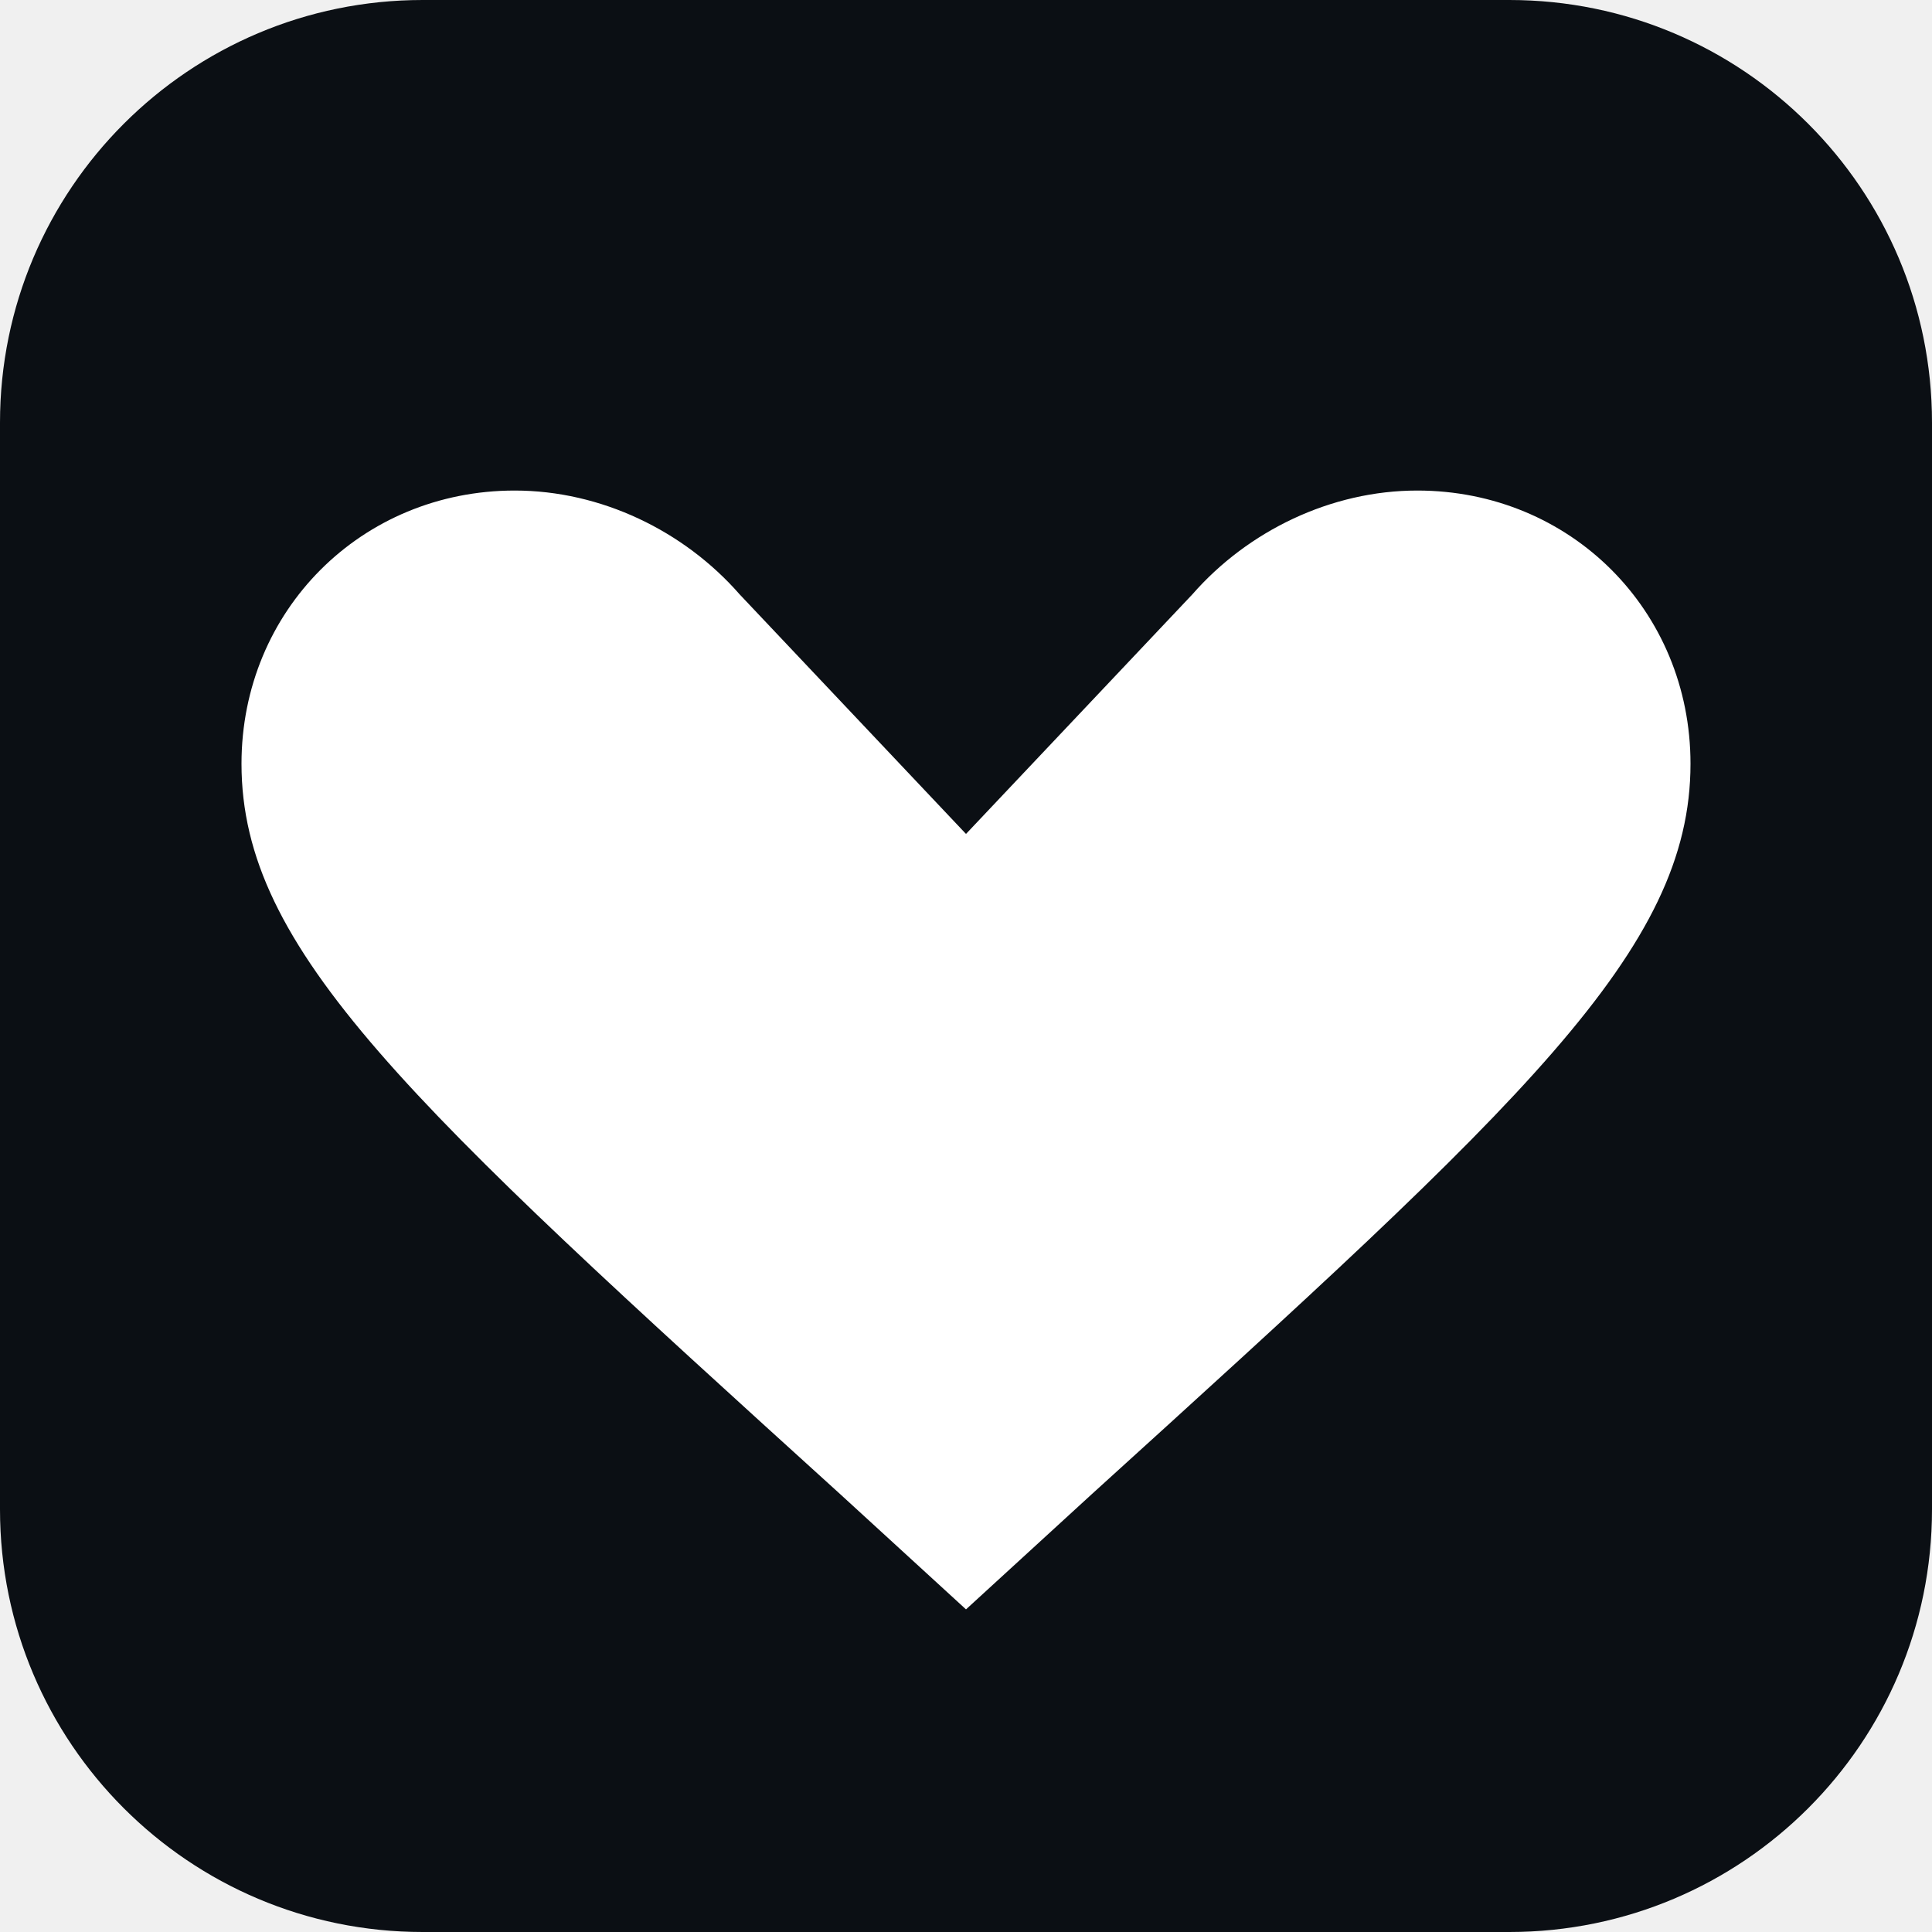
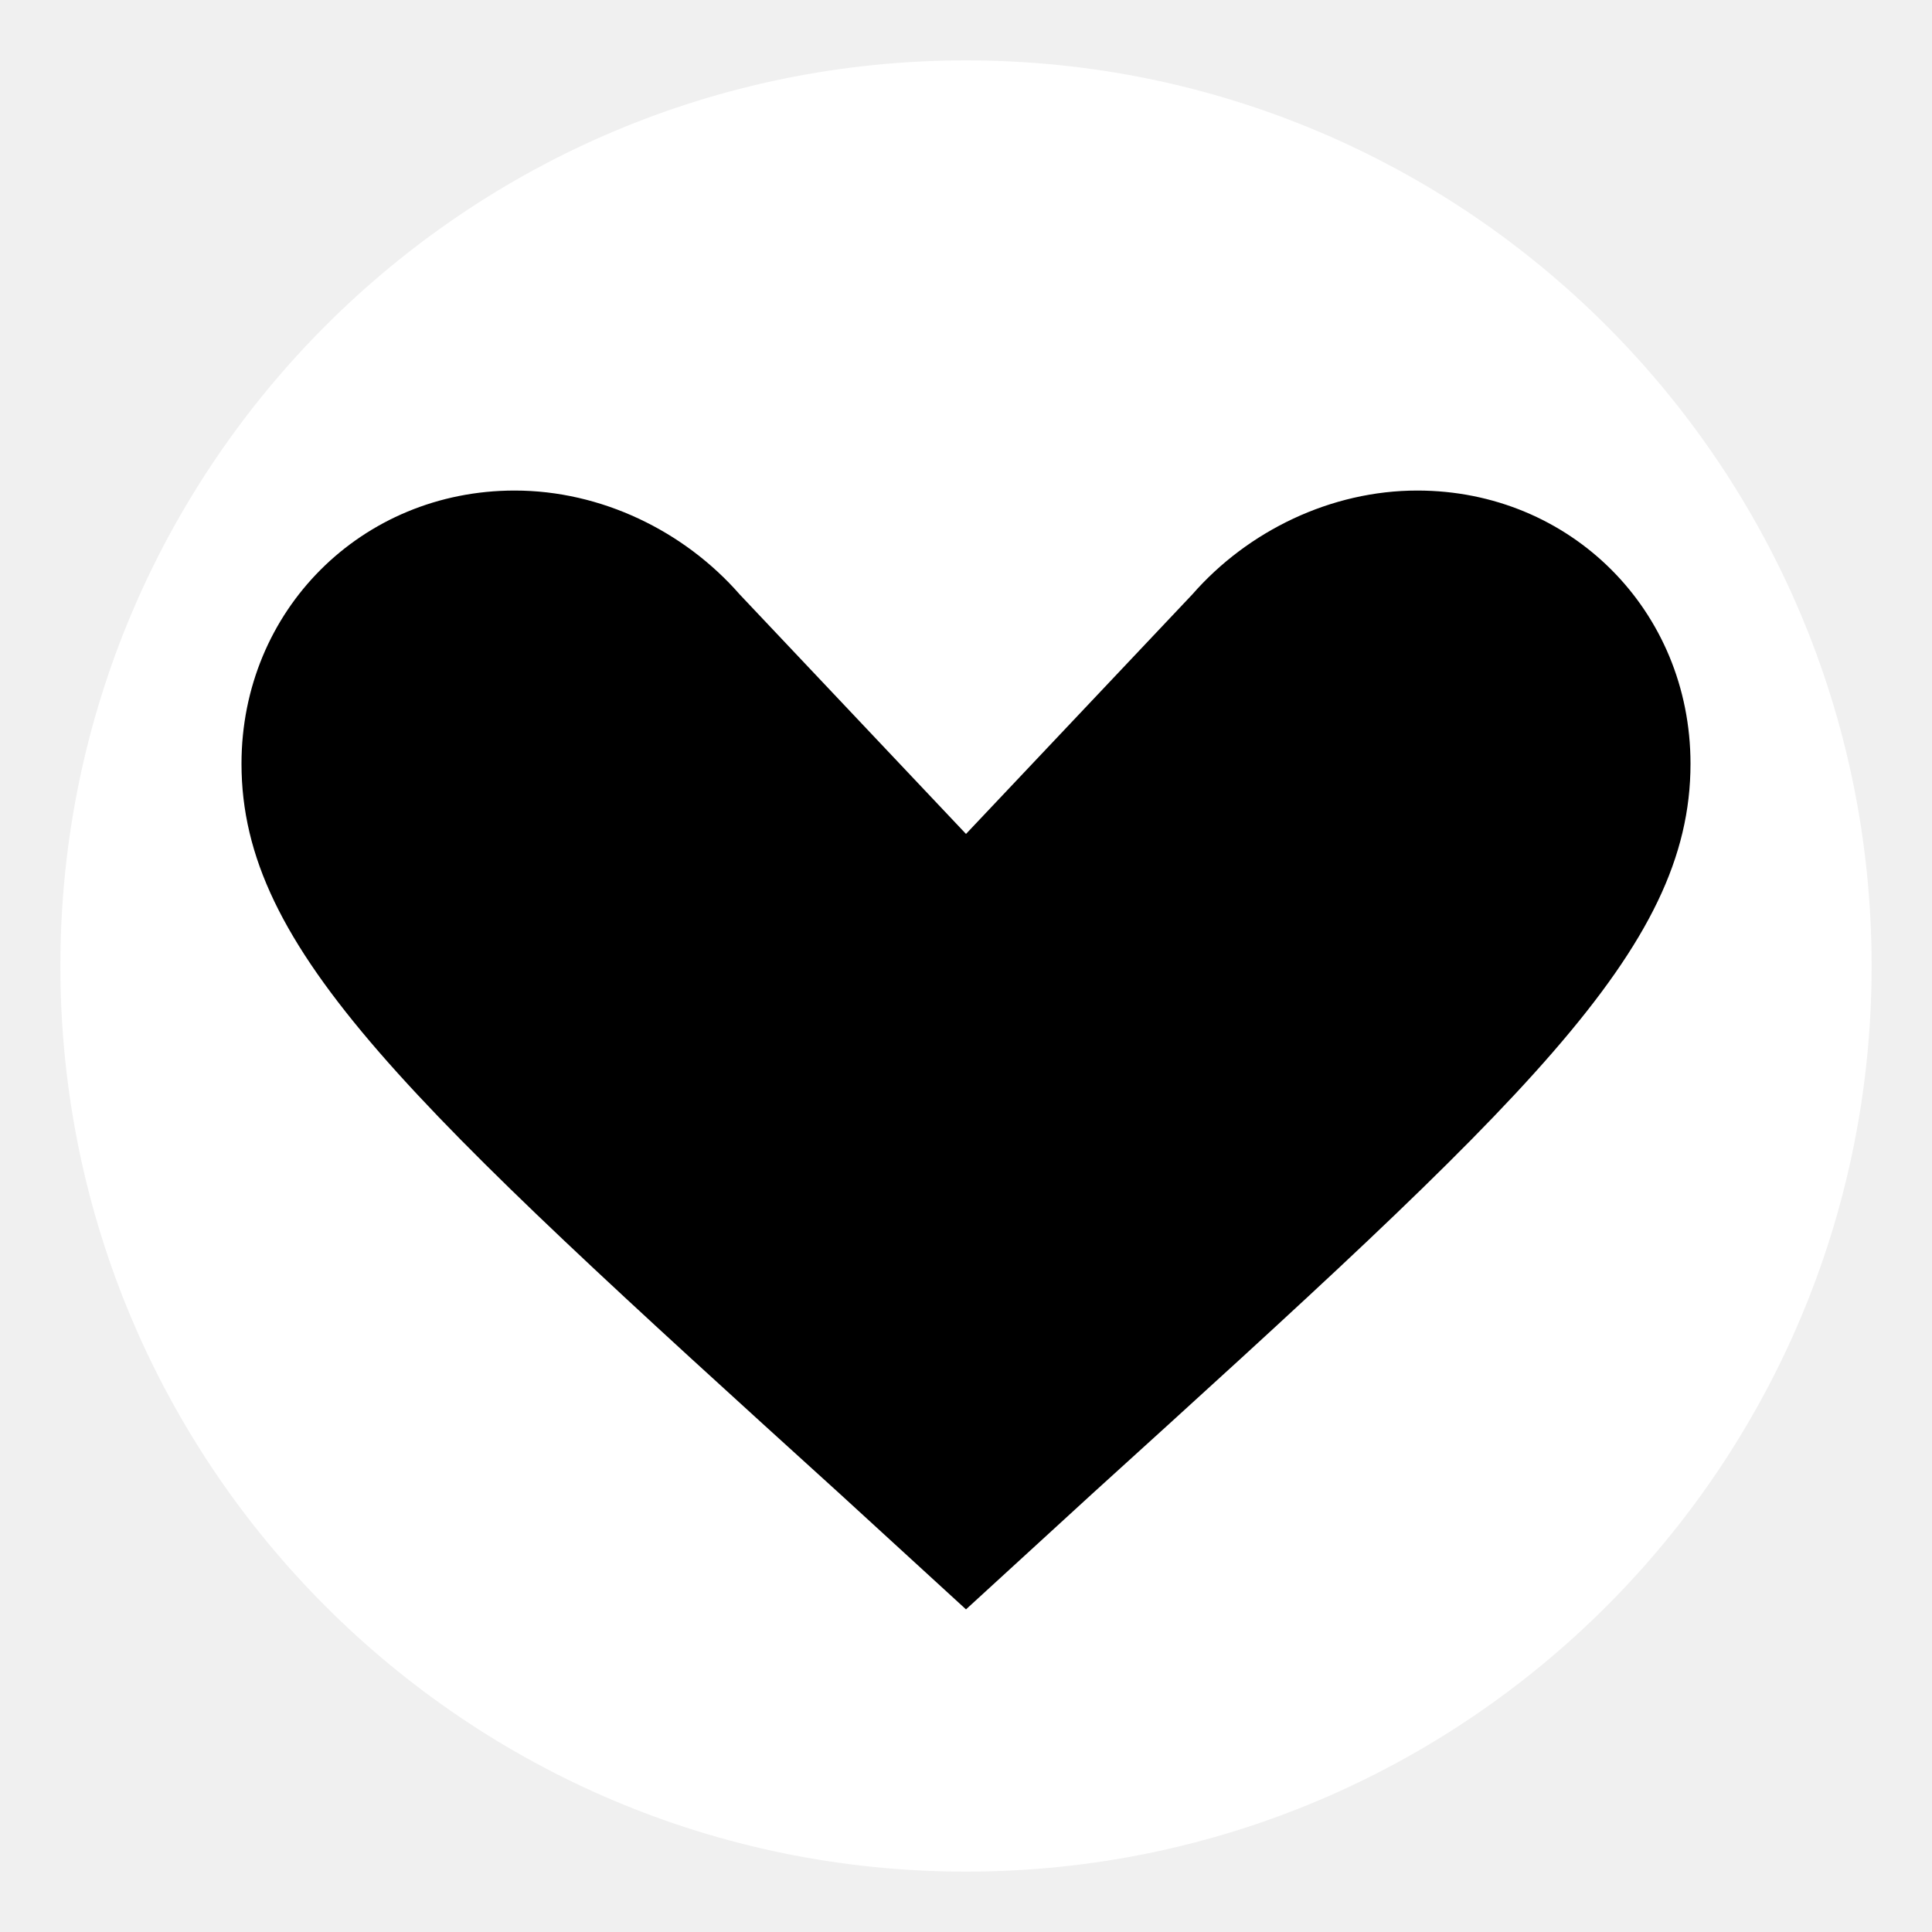
<svg xmlns="http://www.w3.org/2000/svg" viewBox="0 0 512 512" role="img" aria-label="Joscha Schmidt">
-   <rect width="512" height="512" rx="112" fill="#0b0f14" />
-   <path d="M256 426.5 222.7 396C108.2 292.1 64 251.8 64 202.4 64 161.8 95.8 130 136.4 130c22.9 0 44.9 10.7 59.6 27.5L256 221l60-63.5c14.7-16.8 36.7-27.5 59.6-27.5 40.6 0 72.4 31.8 72.4 72.4 0 49.4-44.2 89.7-158.7 193.6L256 426.5Z" fill="#ffffff" />
+   <circle cx="256" cy="256" r="240" fill="#ffffff" />
+   <path d="M256 426.5 222.7 396C108.2 292.1 64 251.8 64 202.4 64 161.8 95.8 130 136.4 130c22.9 0 44.9 10.7 59.6 27.5L256 221l60-63.5c14.7-16.8 36.7-27.5 59.6-27.5 40.6 0 72.4 31.8 72.4 72.4 0 49.4-44.2 89.7-158.7 193.6L256 426.5Z" fill="#000000" />
</svg>
